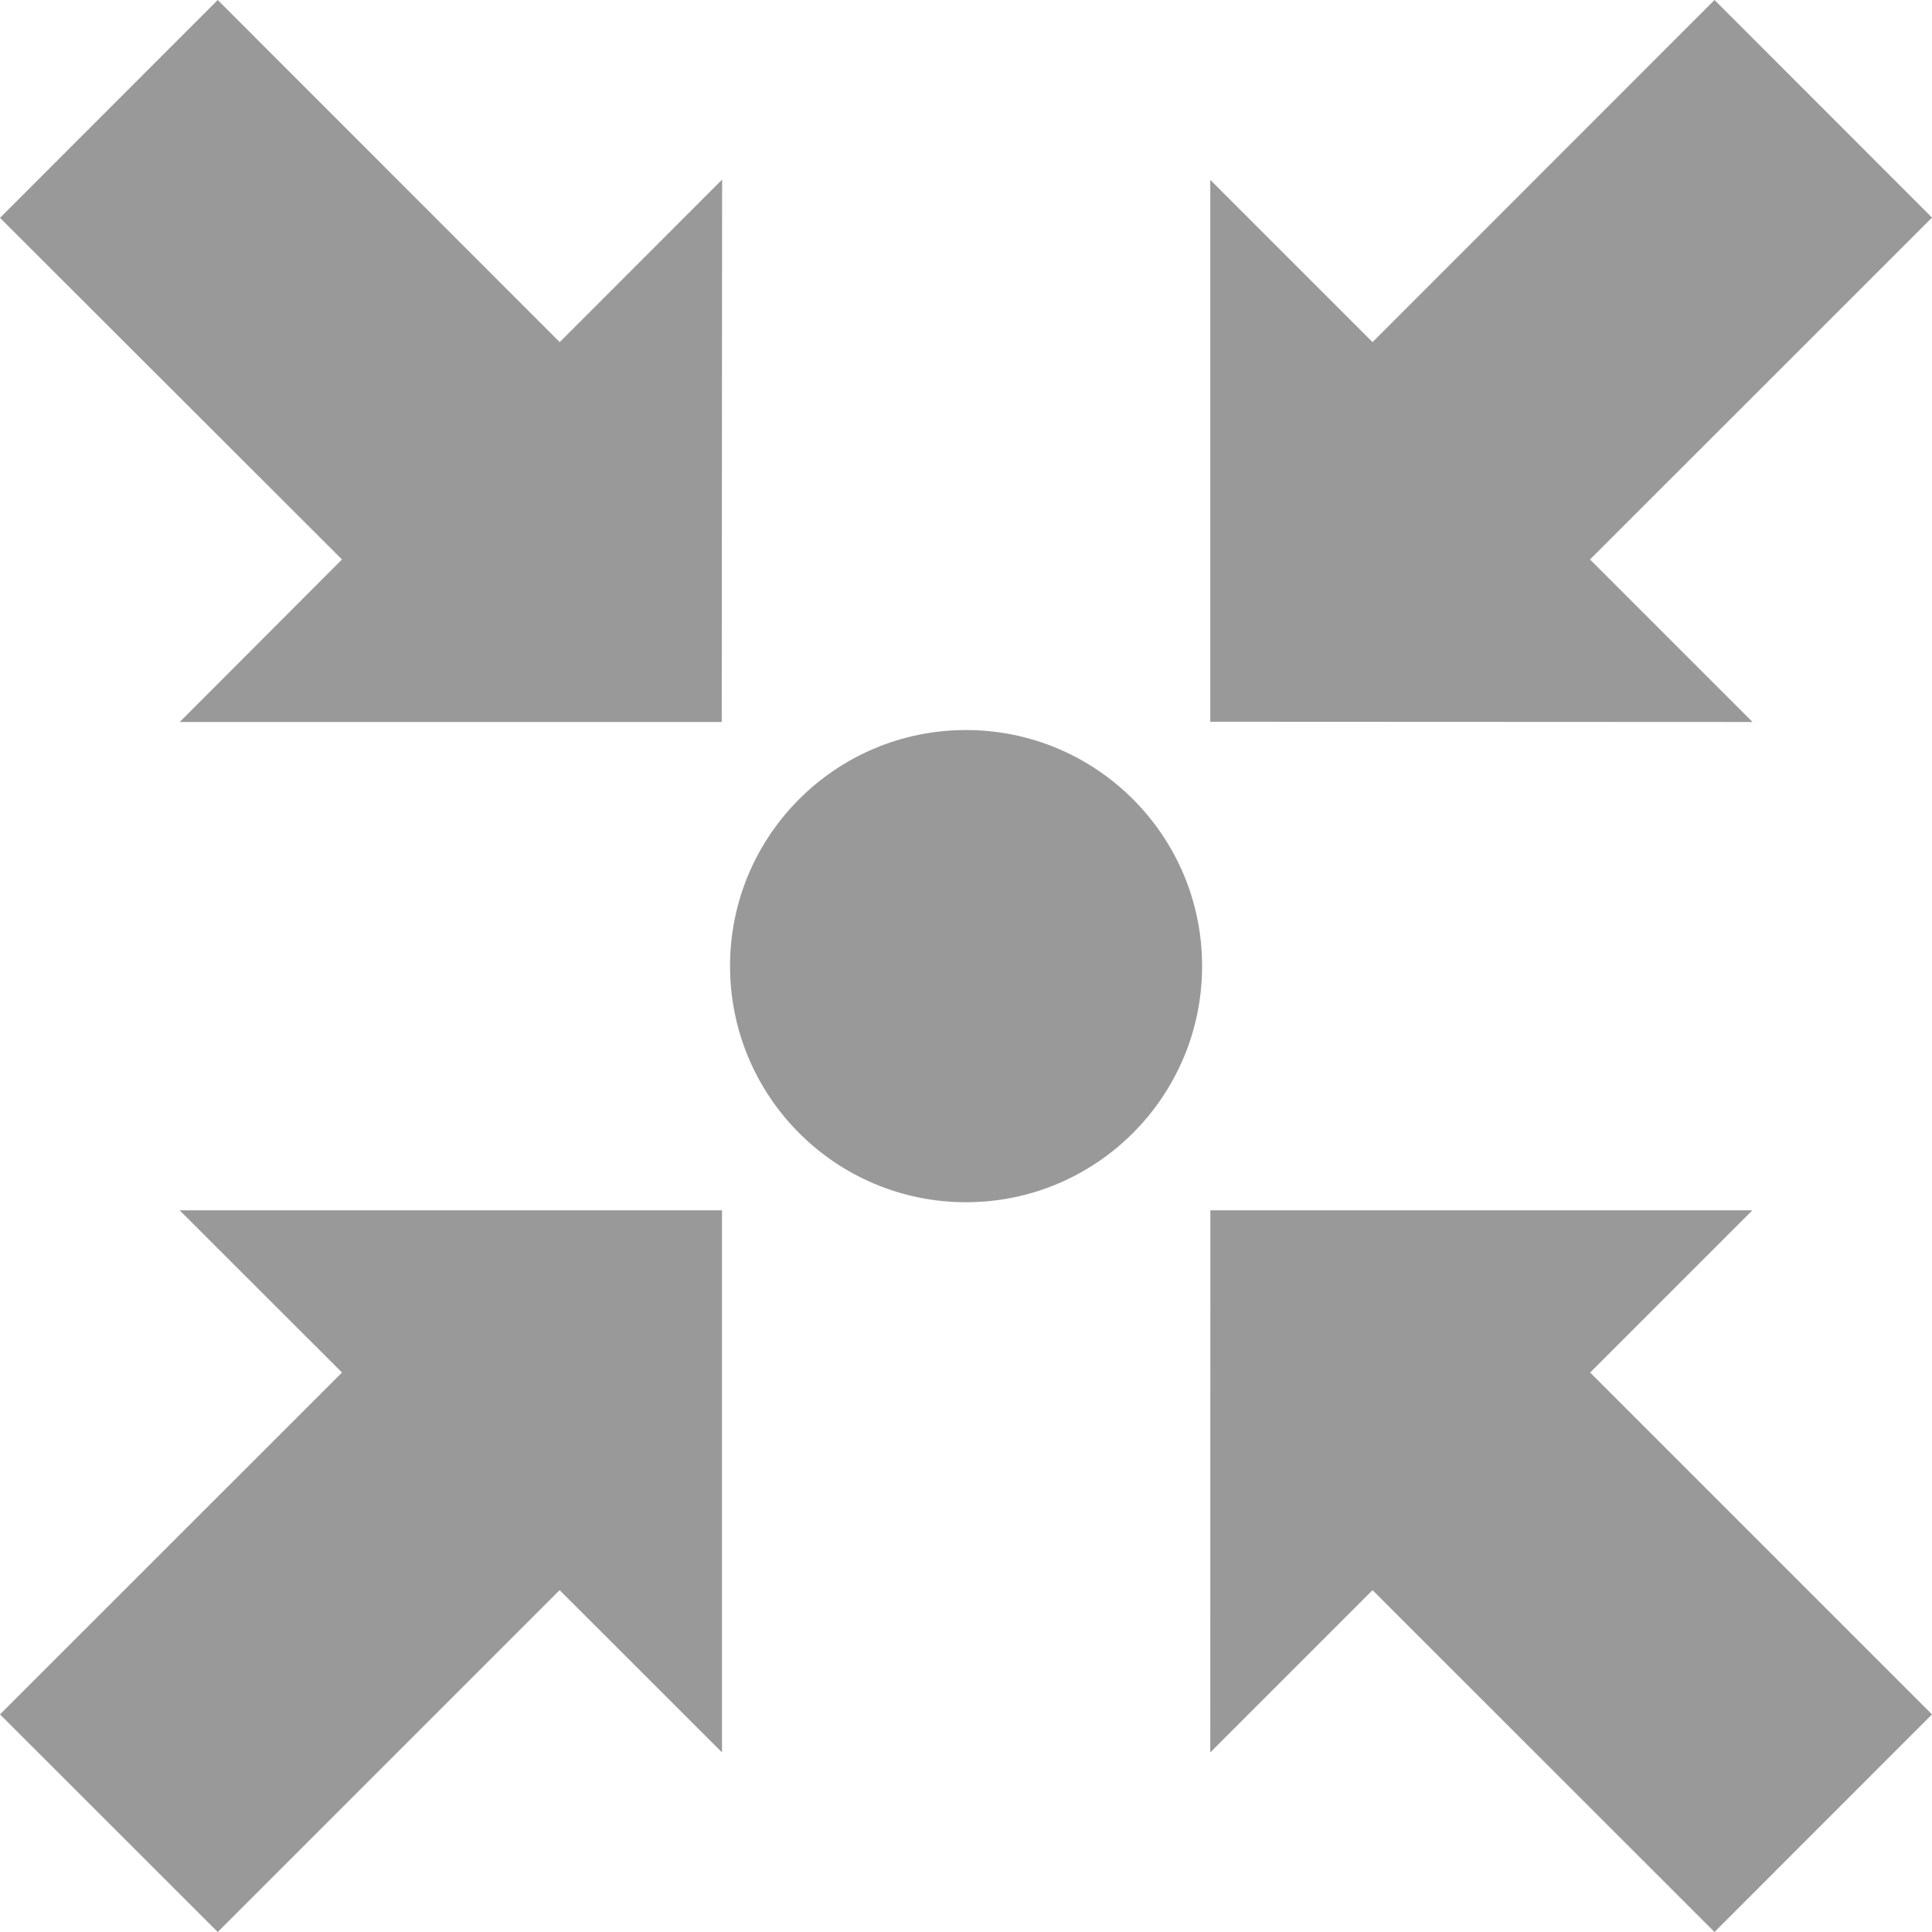
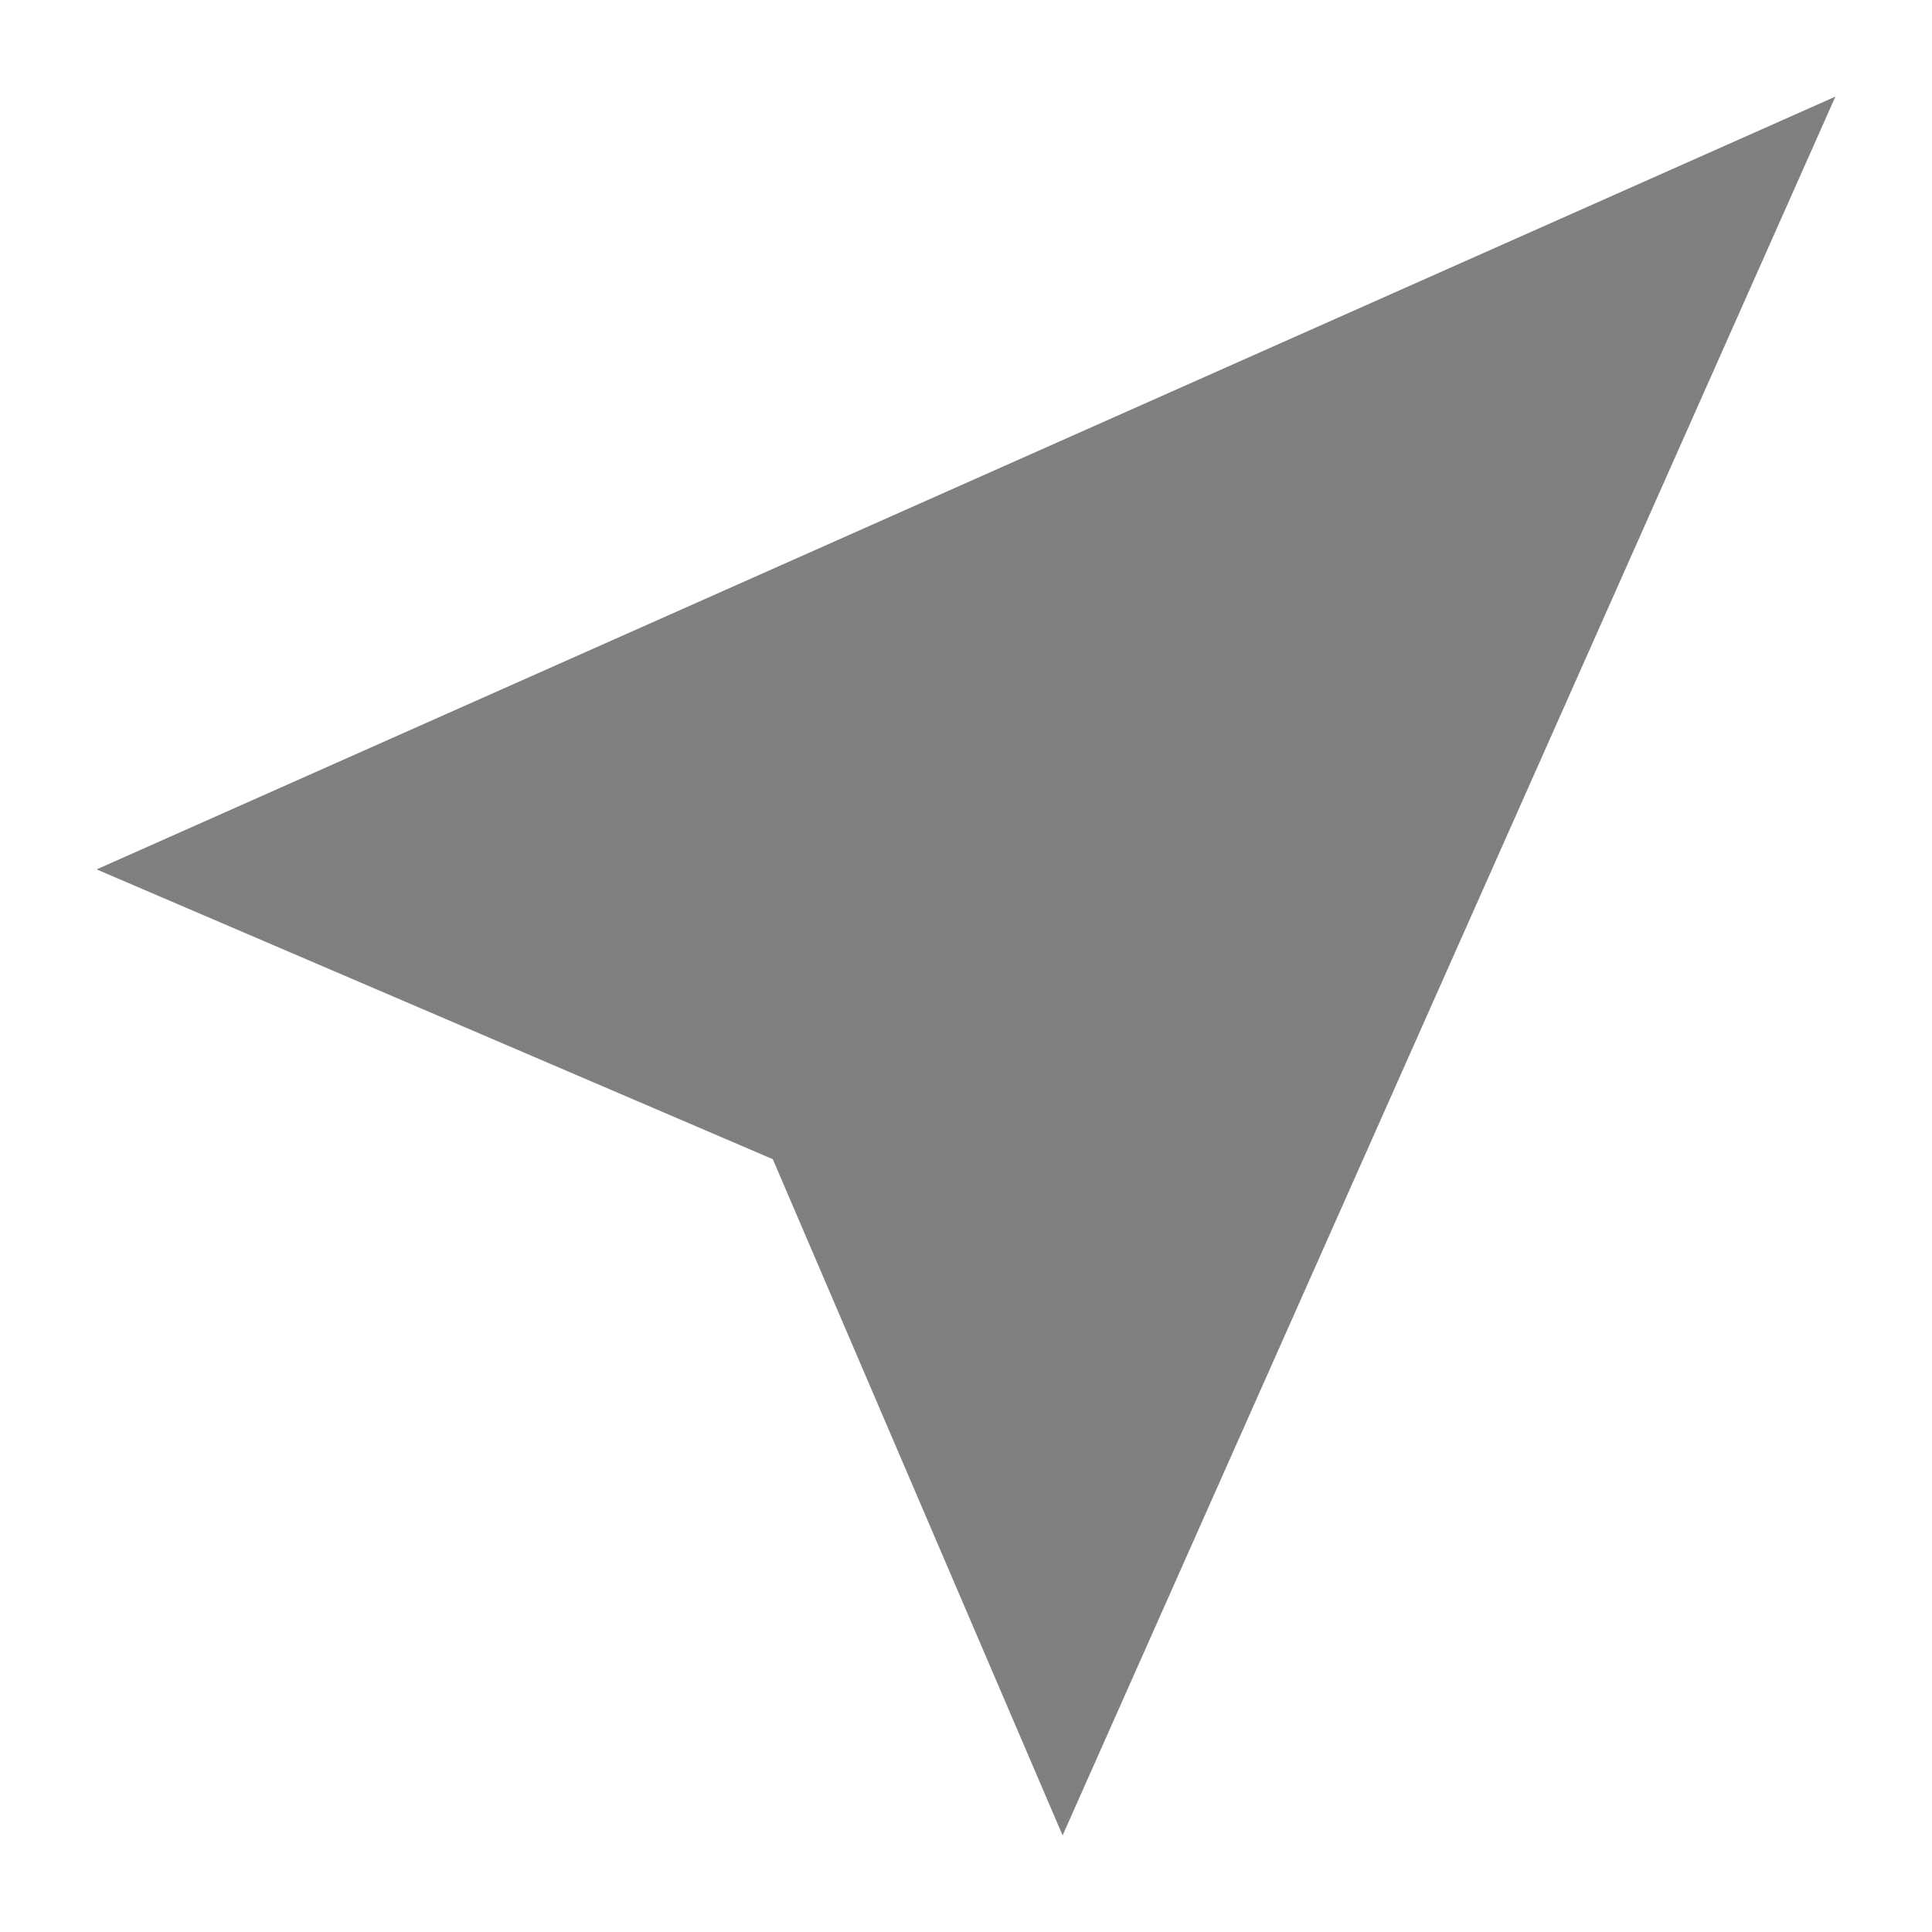
<svg xmlns="http://www.w3.org/2000/svg" version="1.1" id="Layer_1" x="0px" y="0px" width="100px" height="100px" viewBox="0 0 100 100" enable-background="new 0 0 100 100" xml:space="preserve">
  <defs id="defs5105" />
-   <polygon points="17.702,71.042 9.297,62.644 37.37,62.644 37.37,90.703 28.965,82.305 11.27,100 0,88.737 " id="polygon5093" style="fill:#999999" />
-   <polygon points="88.743,100 100,88.737 82.305,71.042 90.703,62.644 62.649,62.644 62.644,90.703 71.042,82.305 " id="polygon5095" style="fill:#999999" />
-   <polygon points="100,11.263 88.743,0 71.042,17.708 62.644,9.31 62.644,37.357 90.71,37.37 82.298,28.958 " id="polygon5097" style="fill:#999999" />
-   <polygon points="9.303,37.37 37.357,37.37 37.376,9.297 28.971,17.708 11.27,0 0,11.276 17.702,28.958 " id="polygon5099" style="fill:#999999" />
-   <path d="M50,37.787c-6.745,0-12.213,5.469-12.213,12.213c0,6.758,5.469,12.227,12.213,12.227c6.745,0,12.22-5.469,12.22-12.227  C62.22,43.255,56.745,37.787,50,37.787z" id="path5101" style="fill:#999999" />
+   <path style="fill:#808080;fill-opacity:1;stroke:none" d="M 40,60 5,45 95,5 55,95 z" id="path3204" />
</svg>
